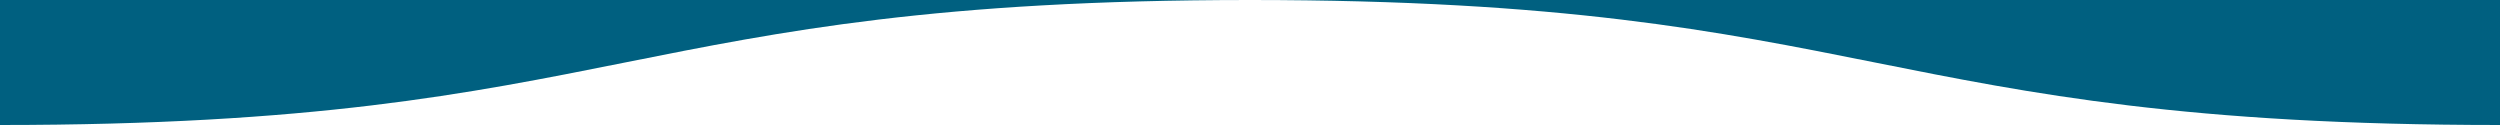
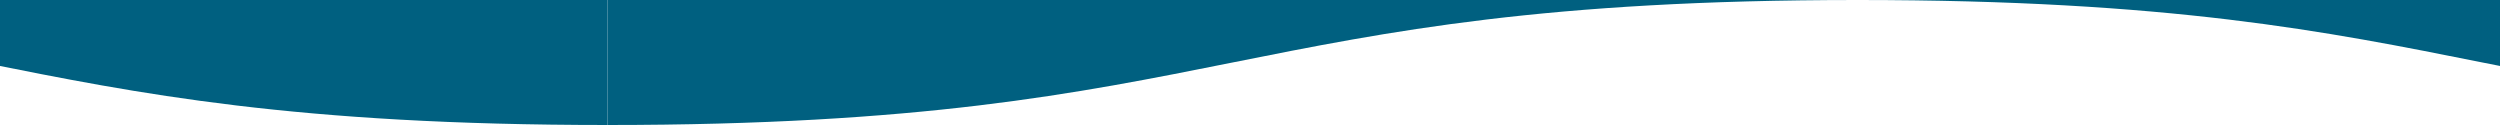
<svg xmlns="http://www.w3.org/2000/svg" width="1000" height="50" viewBox="0 0 1000 50">
-   <path d="M0,0C250,0,250,50,500,50S750,0,1000,0V50H0Z" transform="translate(1000 50) rotate(180)" fill="#006080" />
+   <defs>
+     <clipPath id="b">
+       <rect width="1000" height="50" />
+     </clipPath>
+   </defs>
+   <g id="a" clip-path="url(#b)">
+     <path d="M0,0C250,0,250,50,500,50S750,0,1000,0V50H0Z" transform="translate(1243 50) rotate(180)" fill="#006080" />
+     <path d="M0,0C250,0,250,50,500,50S750,0,1000,0V50H0Z" transform="translate(243 50) rotate(180)" fill="#006080" />
+   </g>
</svg>
